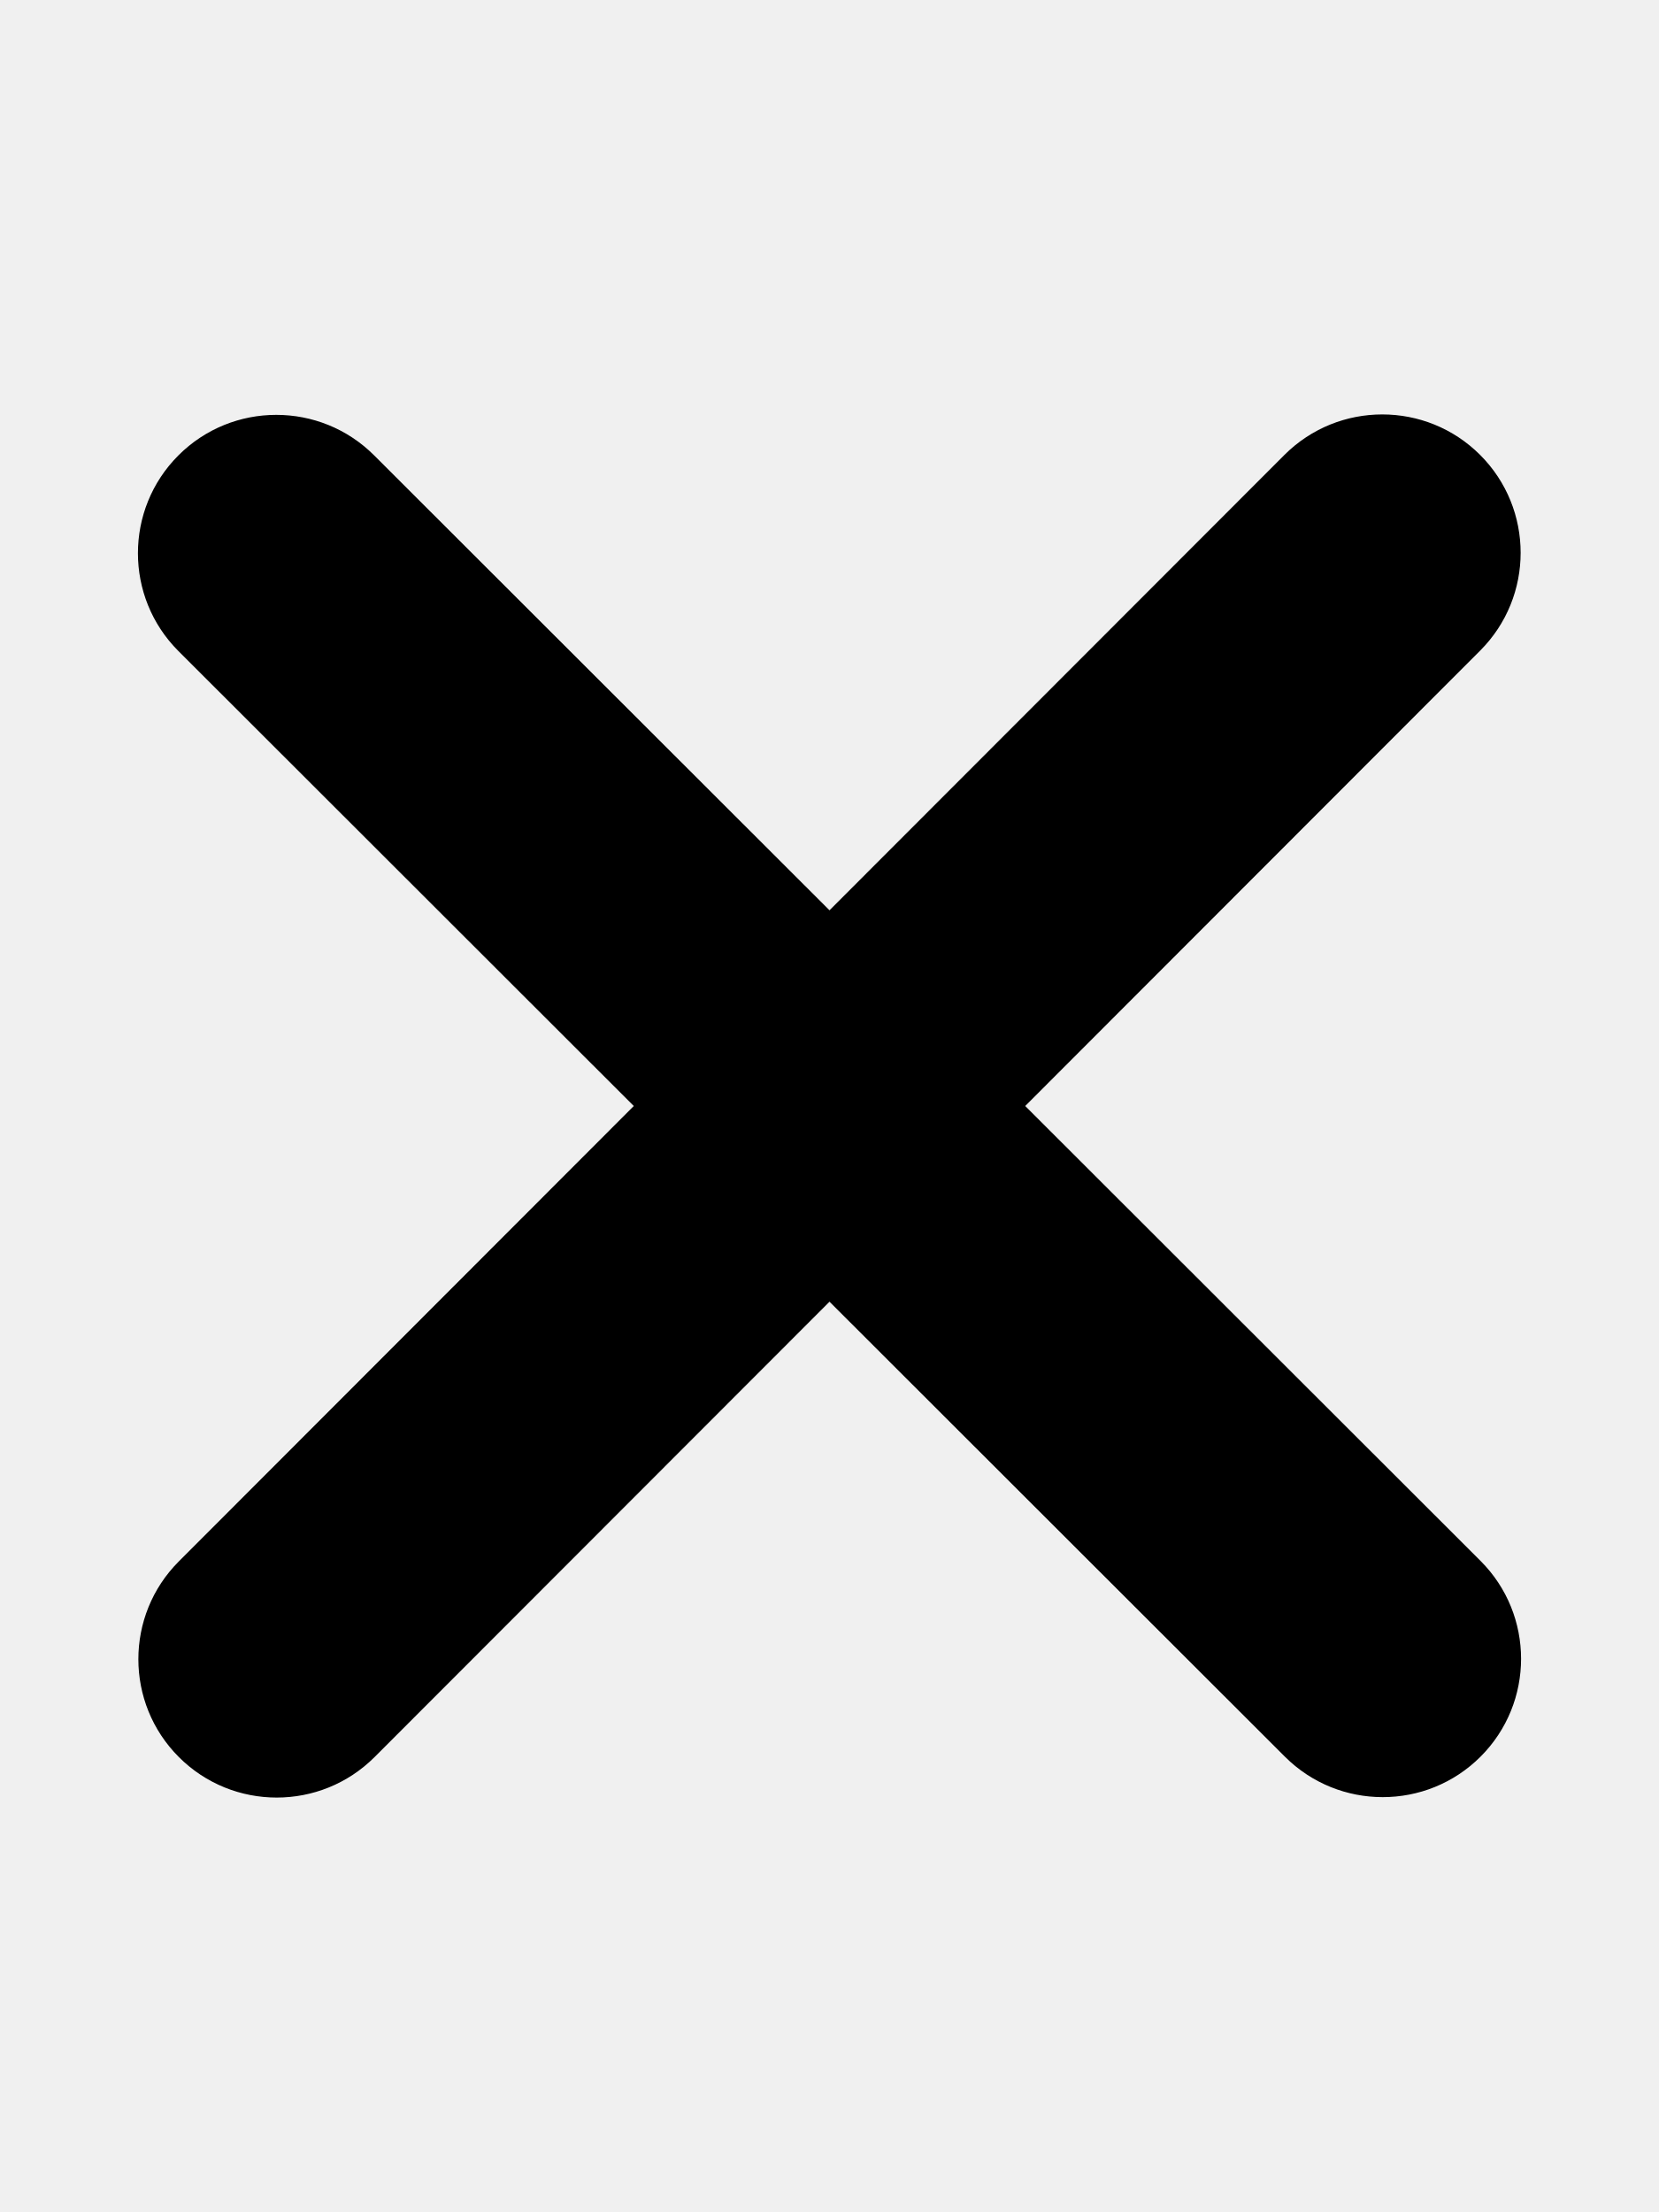
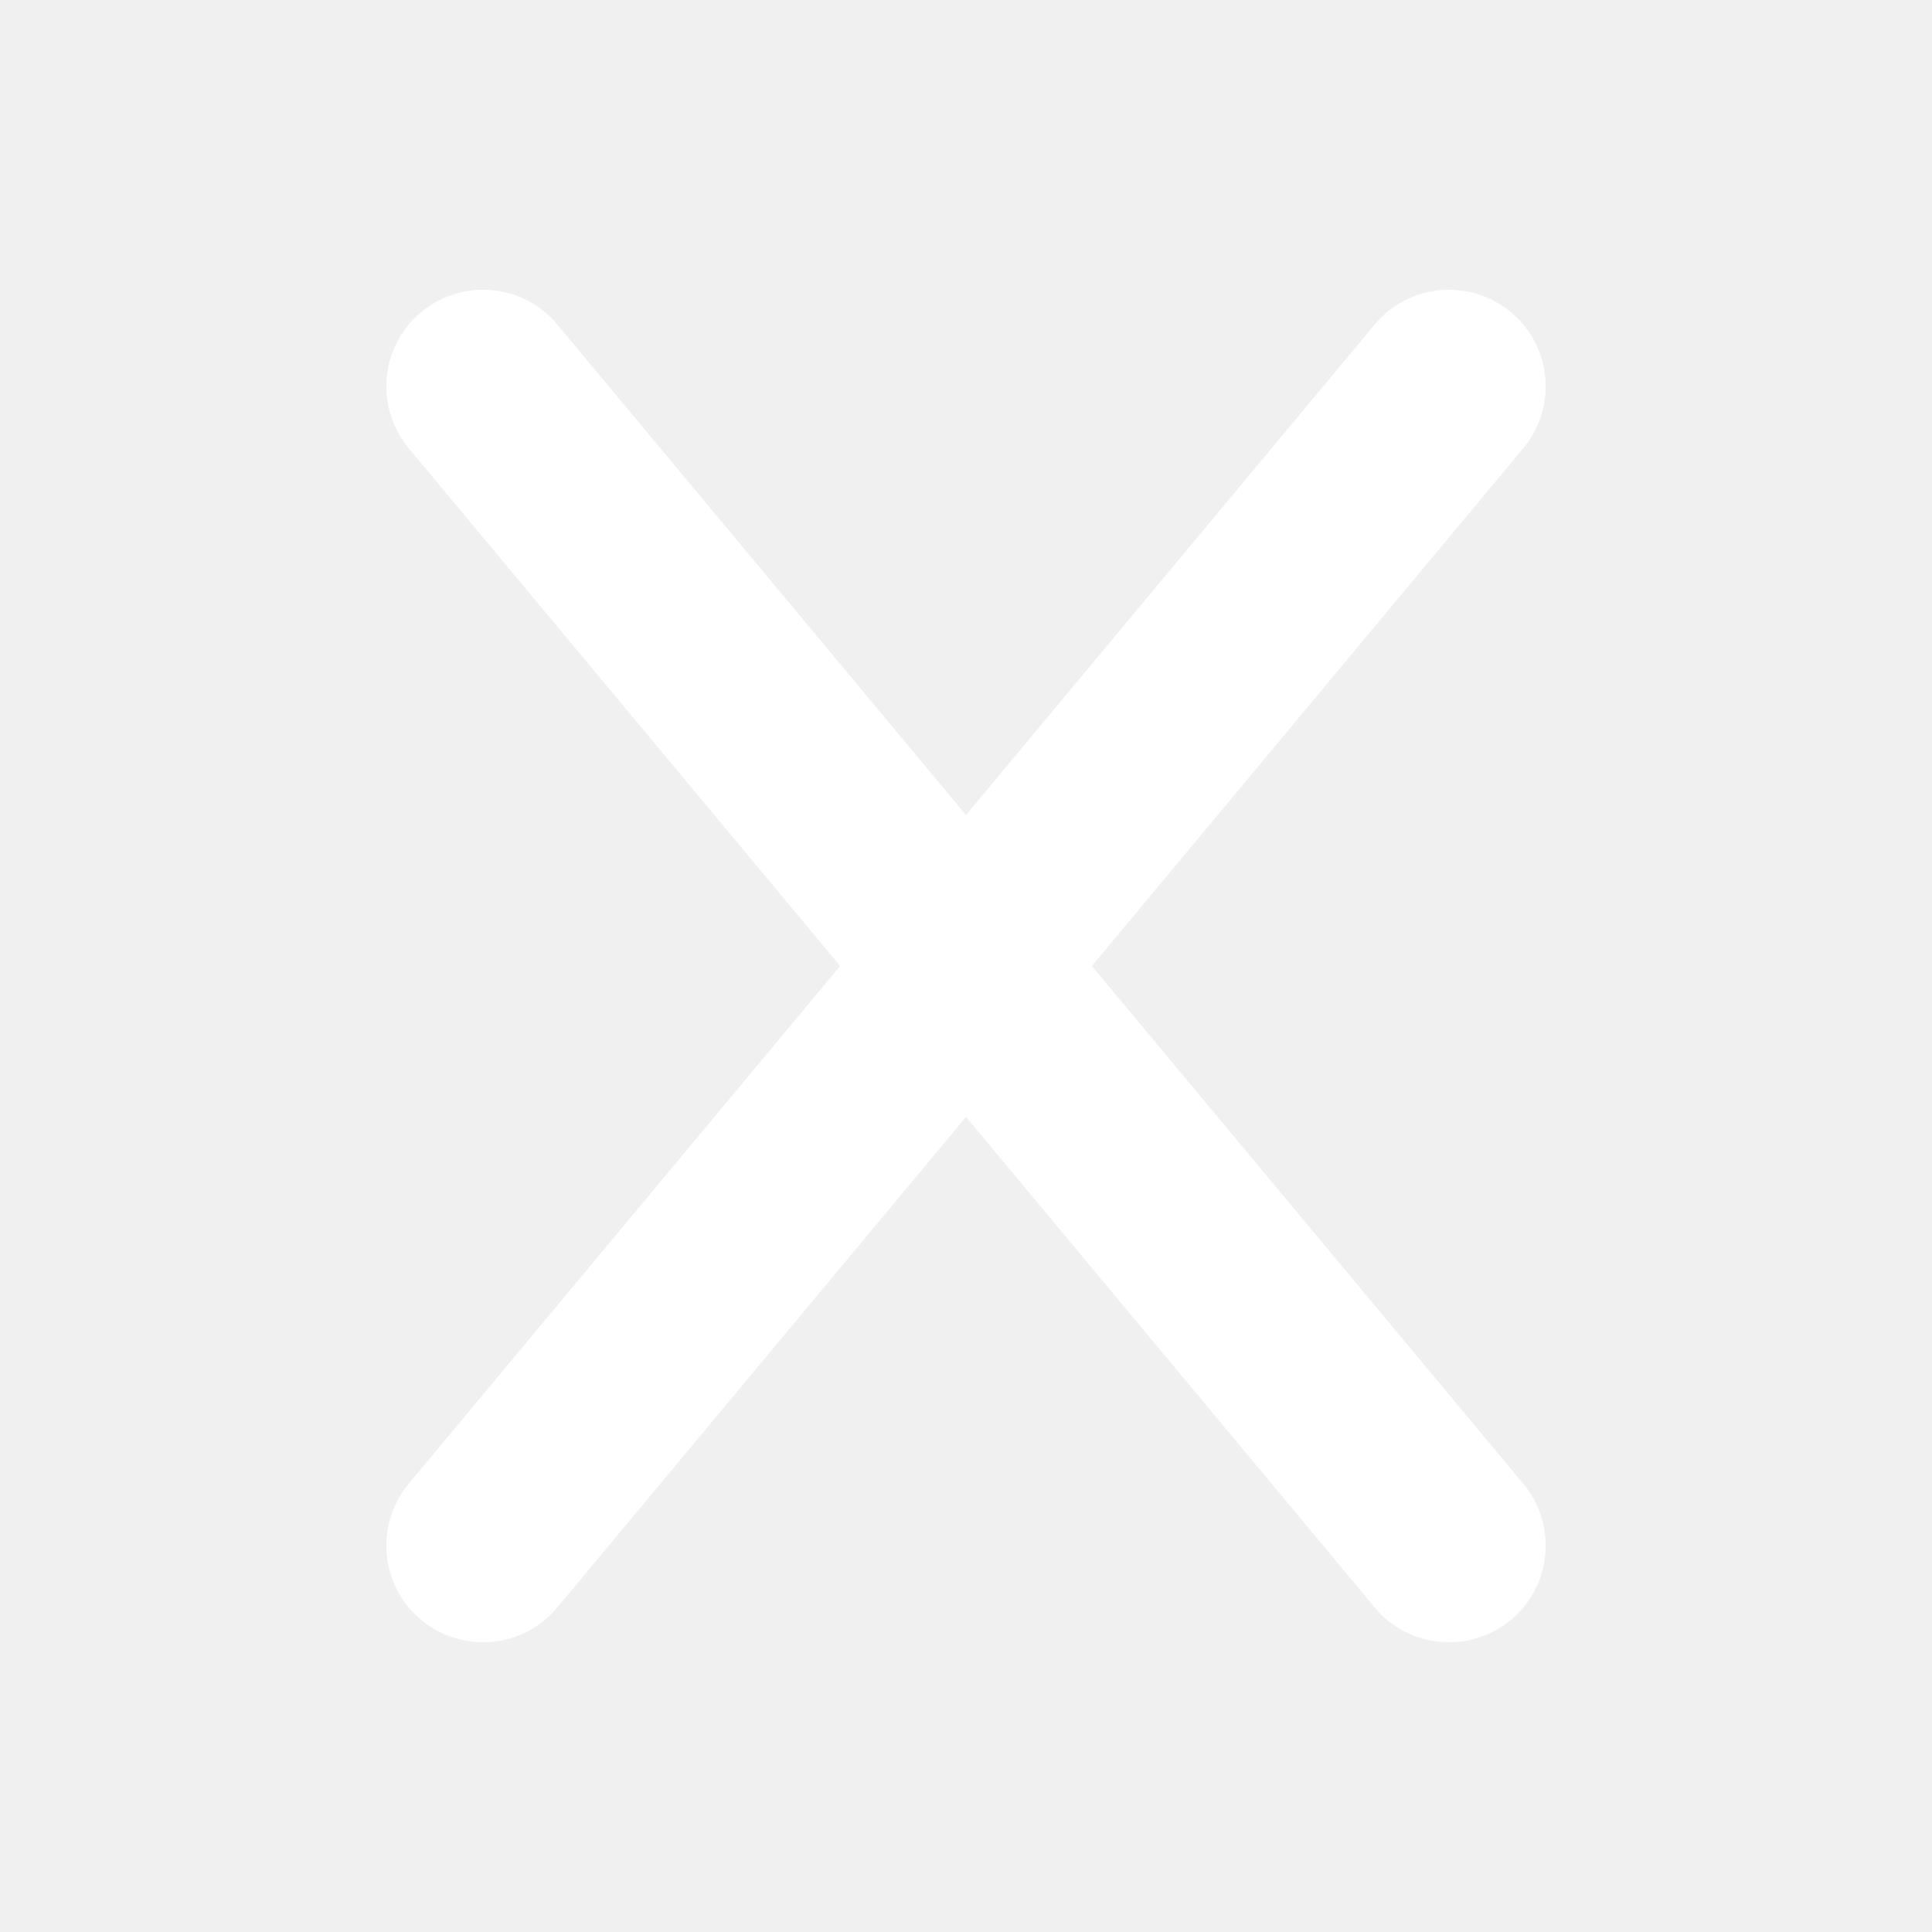
- <svg xmlns="http://www.w3.org/2000/svg" viewBox="0 0 384 512" fill="currentColor">
-   <path d="M342.6 150.6c12.5-12.5 12.5-32.8 0-45.3s-32.8-12.5-45.3 0L192 210.7 86.6 105.4c-12.5-12.5-32.8-12.5-45.3 0s-12.5 32.8 0 45.3L146.7 256 41.4 361.4c-12.5 12.5-12.5 32.8 0 45.3s32.8 12.5 45.3 0L192 301.3 297.4 406.6c12.5 12.5 32.8 12.5 45.3 0s12.5-32.8 0-45.3L237.3 256 342.6 150.6z" />
+ <svg xmlns="http://www.w3.org/2000/svg" viewBox="0 0 640 640">
+   <path fill="#ffffff" d="M504.6 148.5C515.9 134.9 514.1 114.7 500.5 103.4C486.9 92.1 466.7 93.9 455.4 107.5L320 270L184.6 107.5C173.3 93.9 153.1 92.1 139.5 103.4C125.9 114.7 124.1 134.9 135.4 148.5L278.3 320L135.4 491.5C124.1 505.1 125.9 525.3 139.5 536.6C153.1 547.9 173.3 546.1 184.6 532.5L320 370L455.4 532.5C466.7 546.1 486.9 547.9 500.5 536.6C514.1 525.3 515.9 505.1 504.6 491.5L361.7 320L504.6 148.5z" />
</svg>
